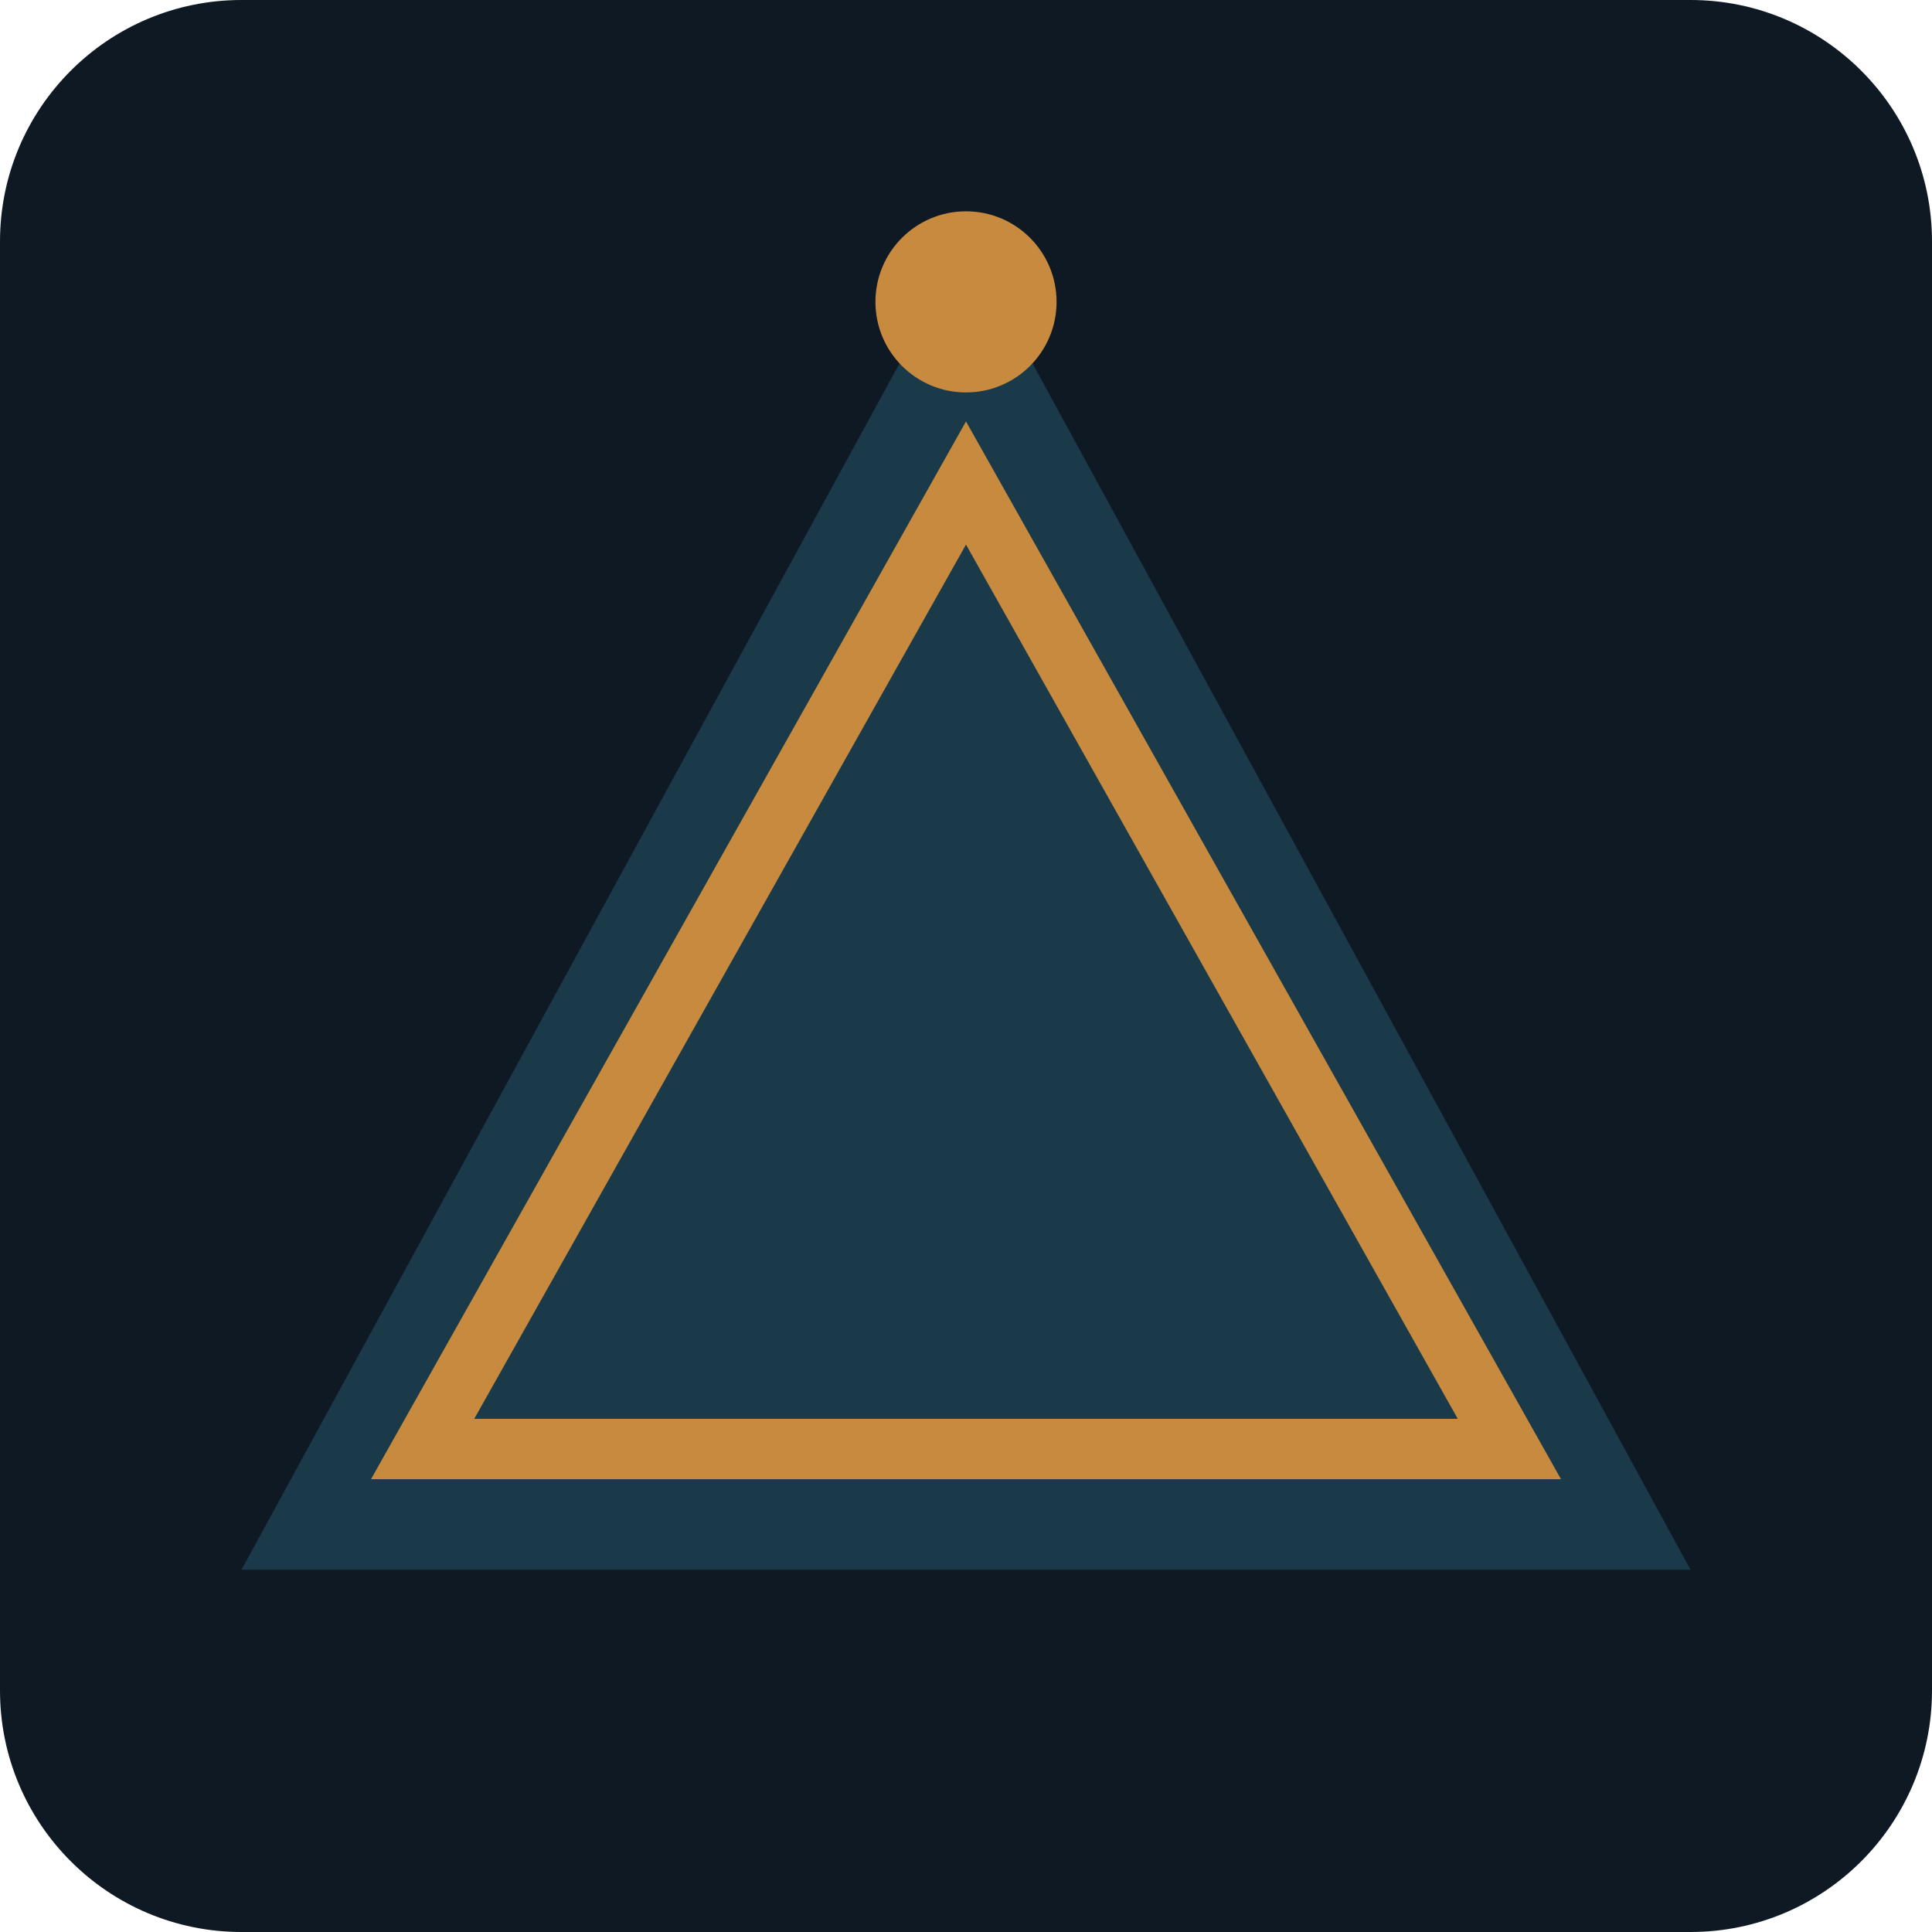
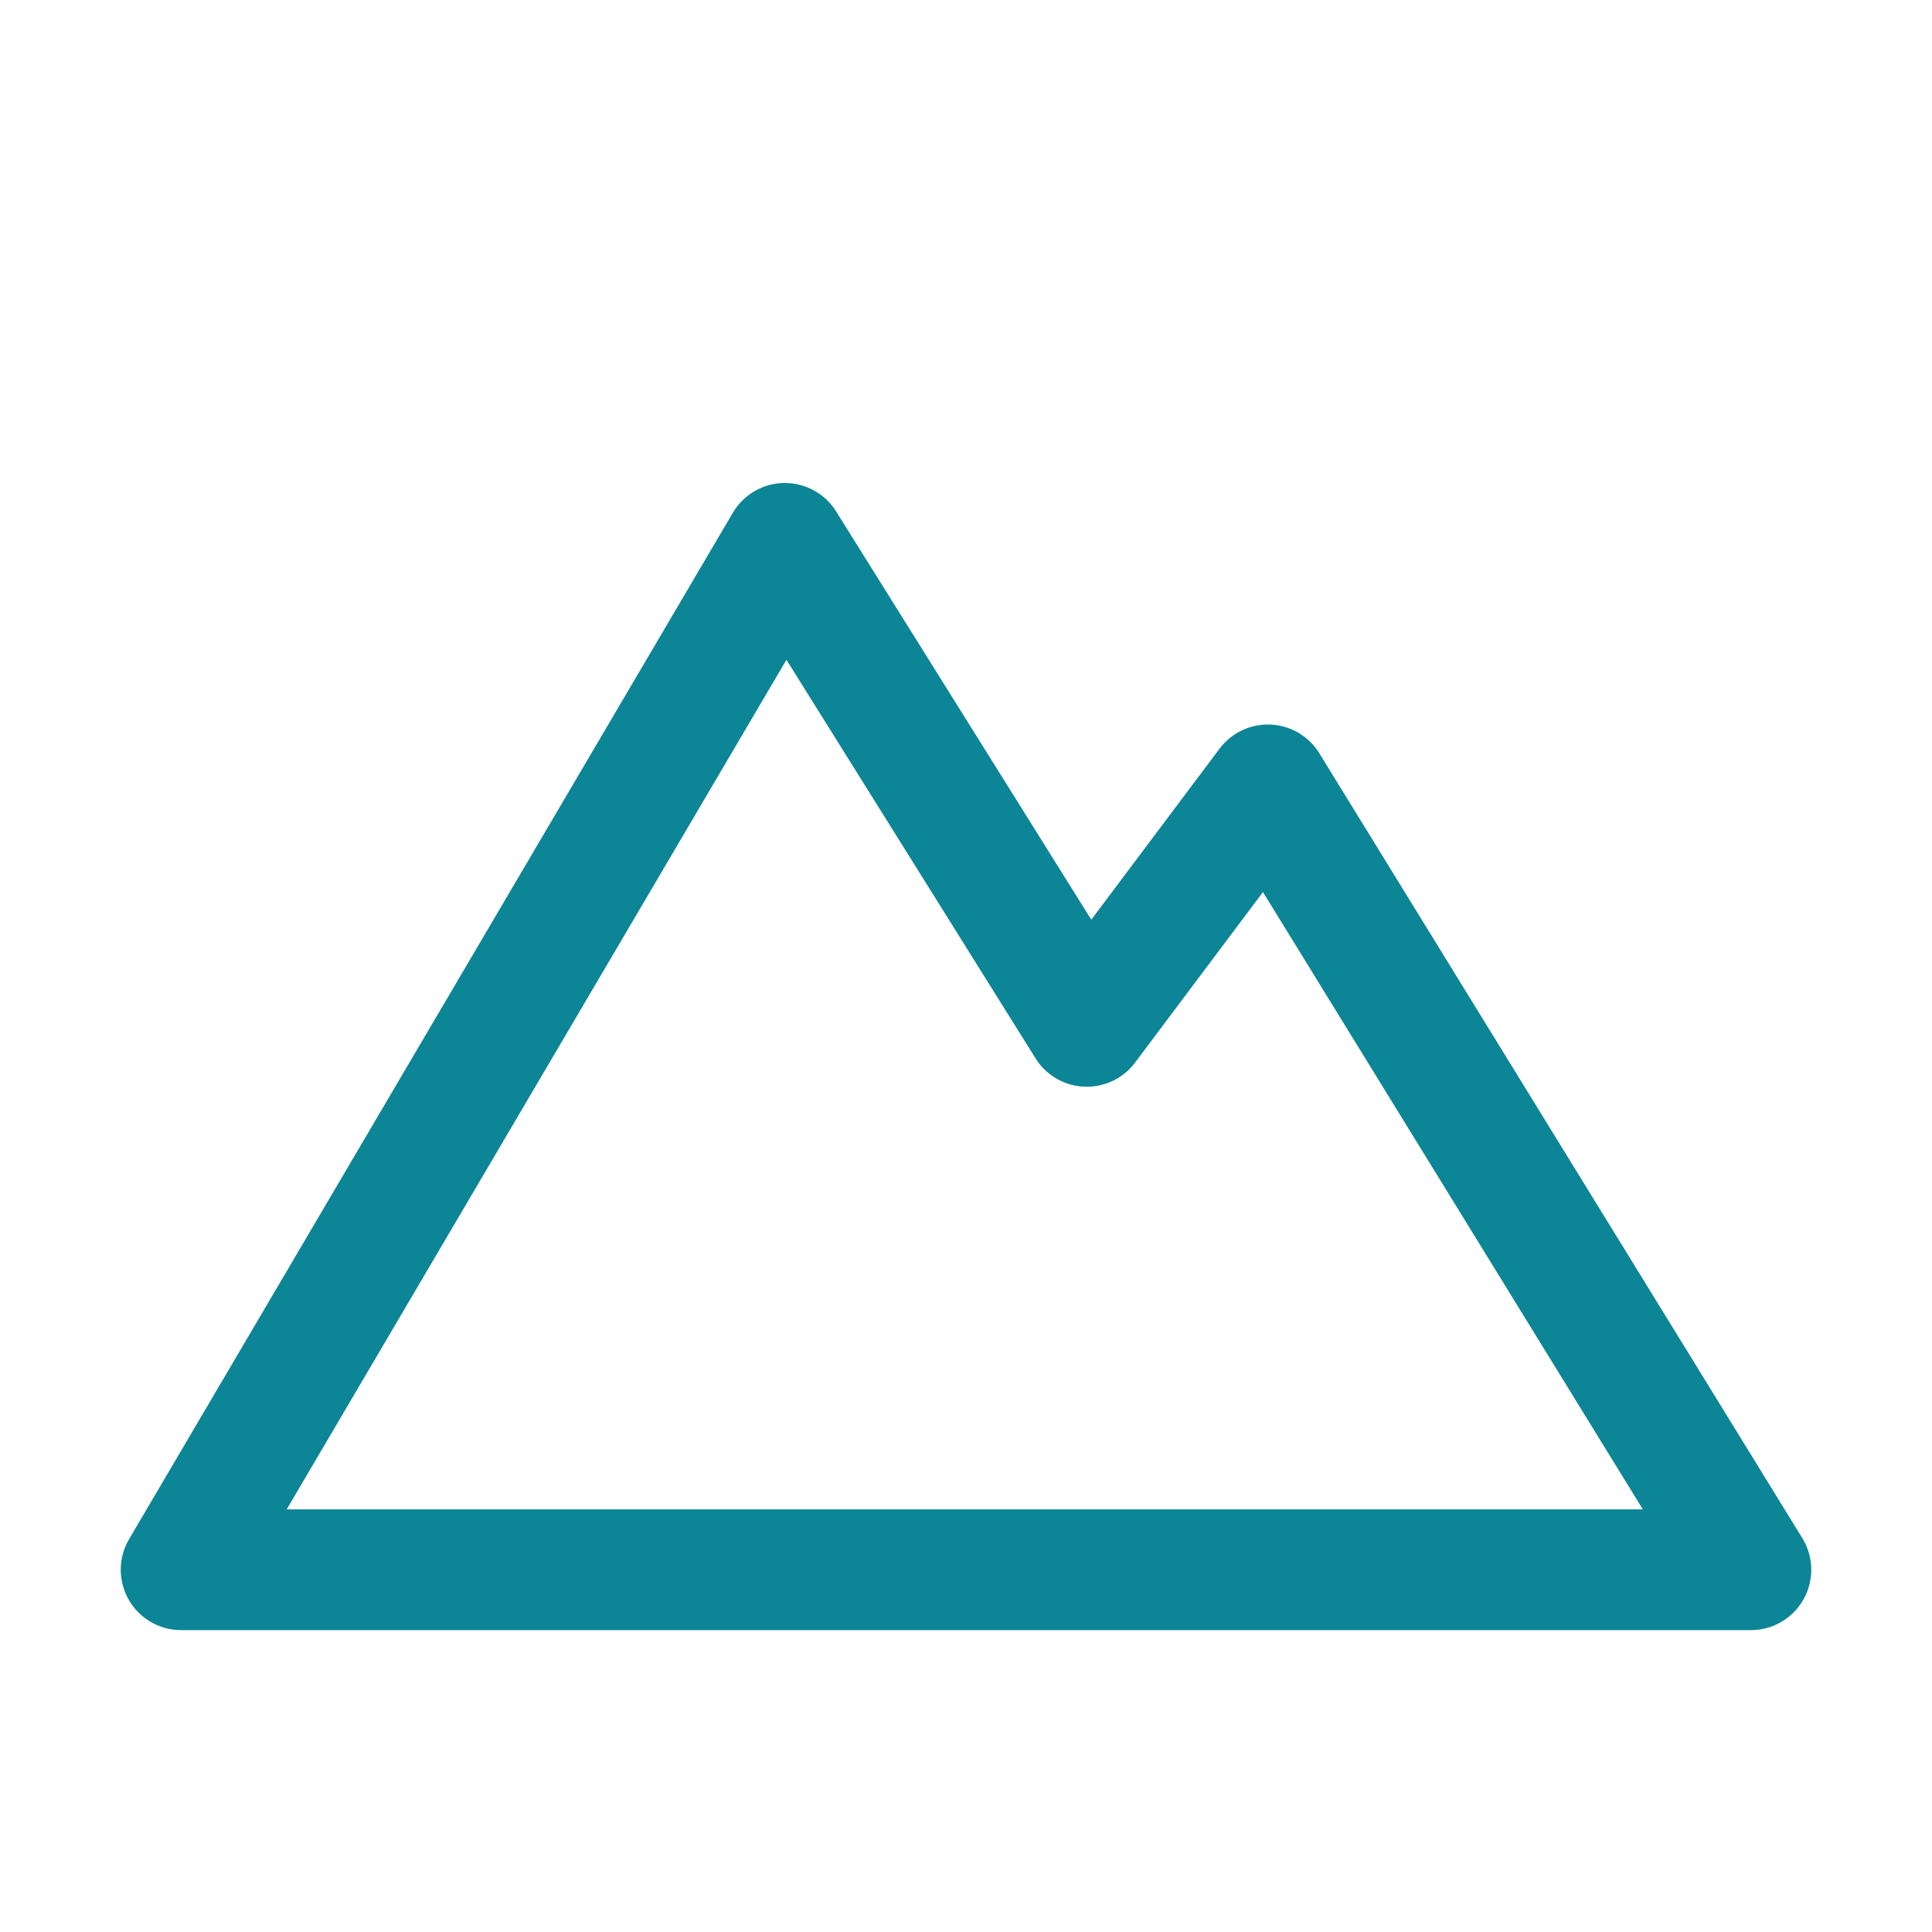
<svg xmlns="http://www.w3.org/2000/svg" viewBox="0 0 64 64">
-   <rect width="64" height="64" fill="#0f1923" rx="8" />
-   <polygon points="32,8 56,52 8,52" fill="#1a3a4a" />
-   <polygon points="32,16 50,48 14,48" fill="none" stroke="#c88a3e" stroke-width="2" />
-   <circle cx="32" cy="10" r="3" fill="#c88a3e" />
+   <path d="M6 52 L26 18 L36 34 L42 26 L58 52 Z" fill="none" stroke="#0C8597" stroke-width="4" stroke-linejoin="round" stroke-linecap="round" />
</svg>
